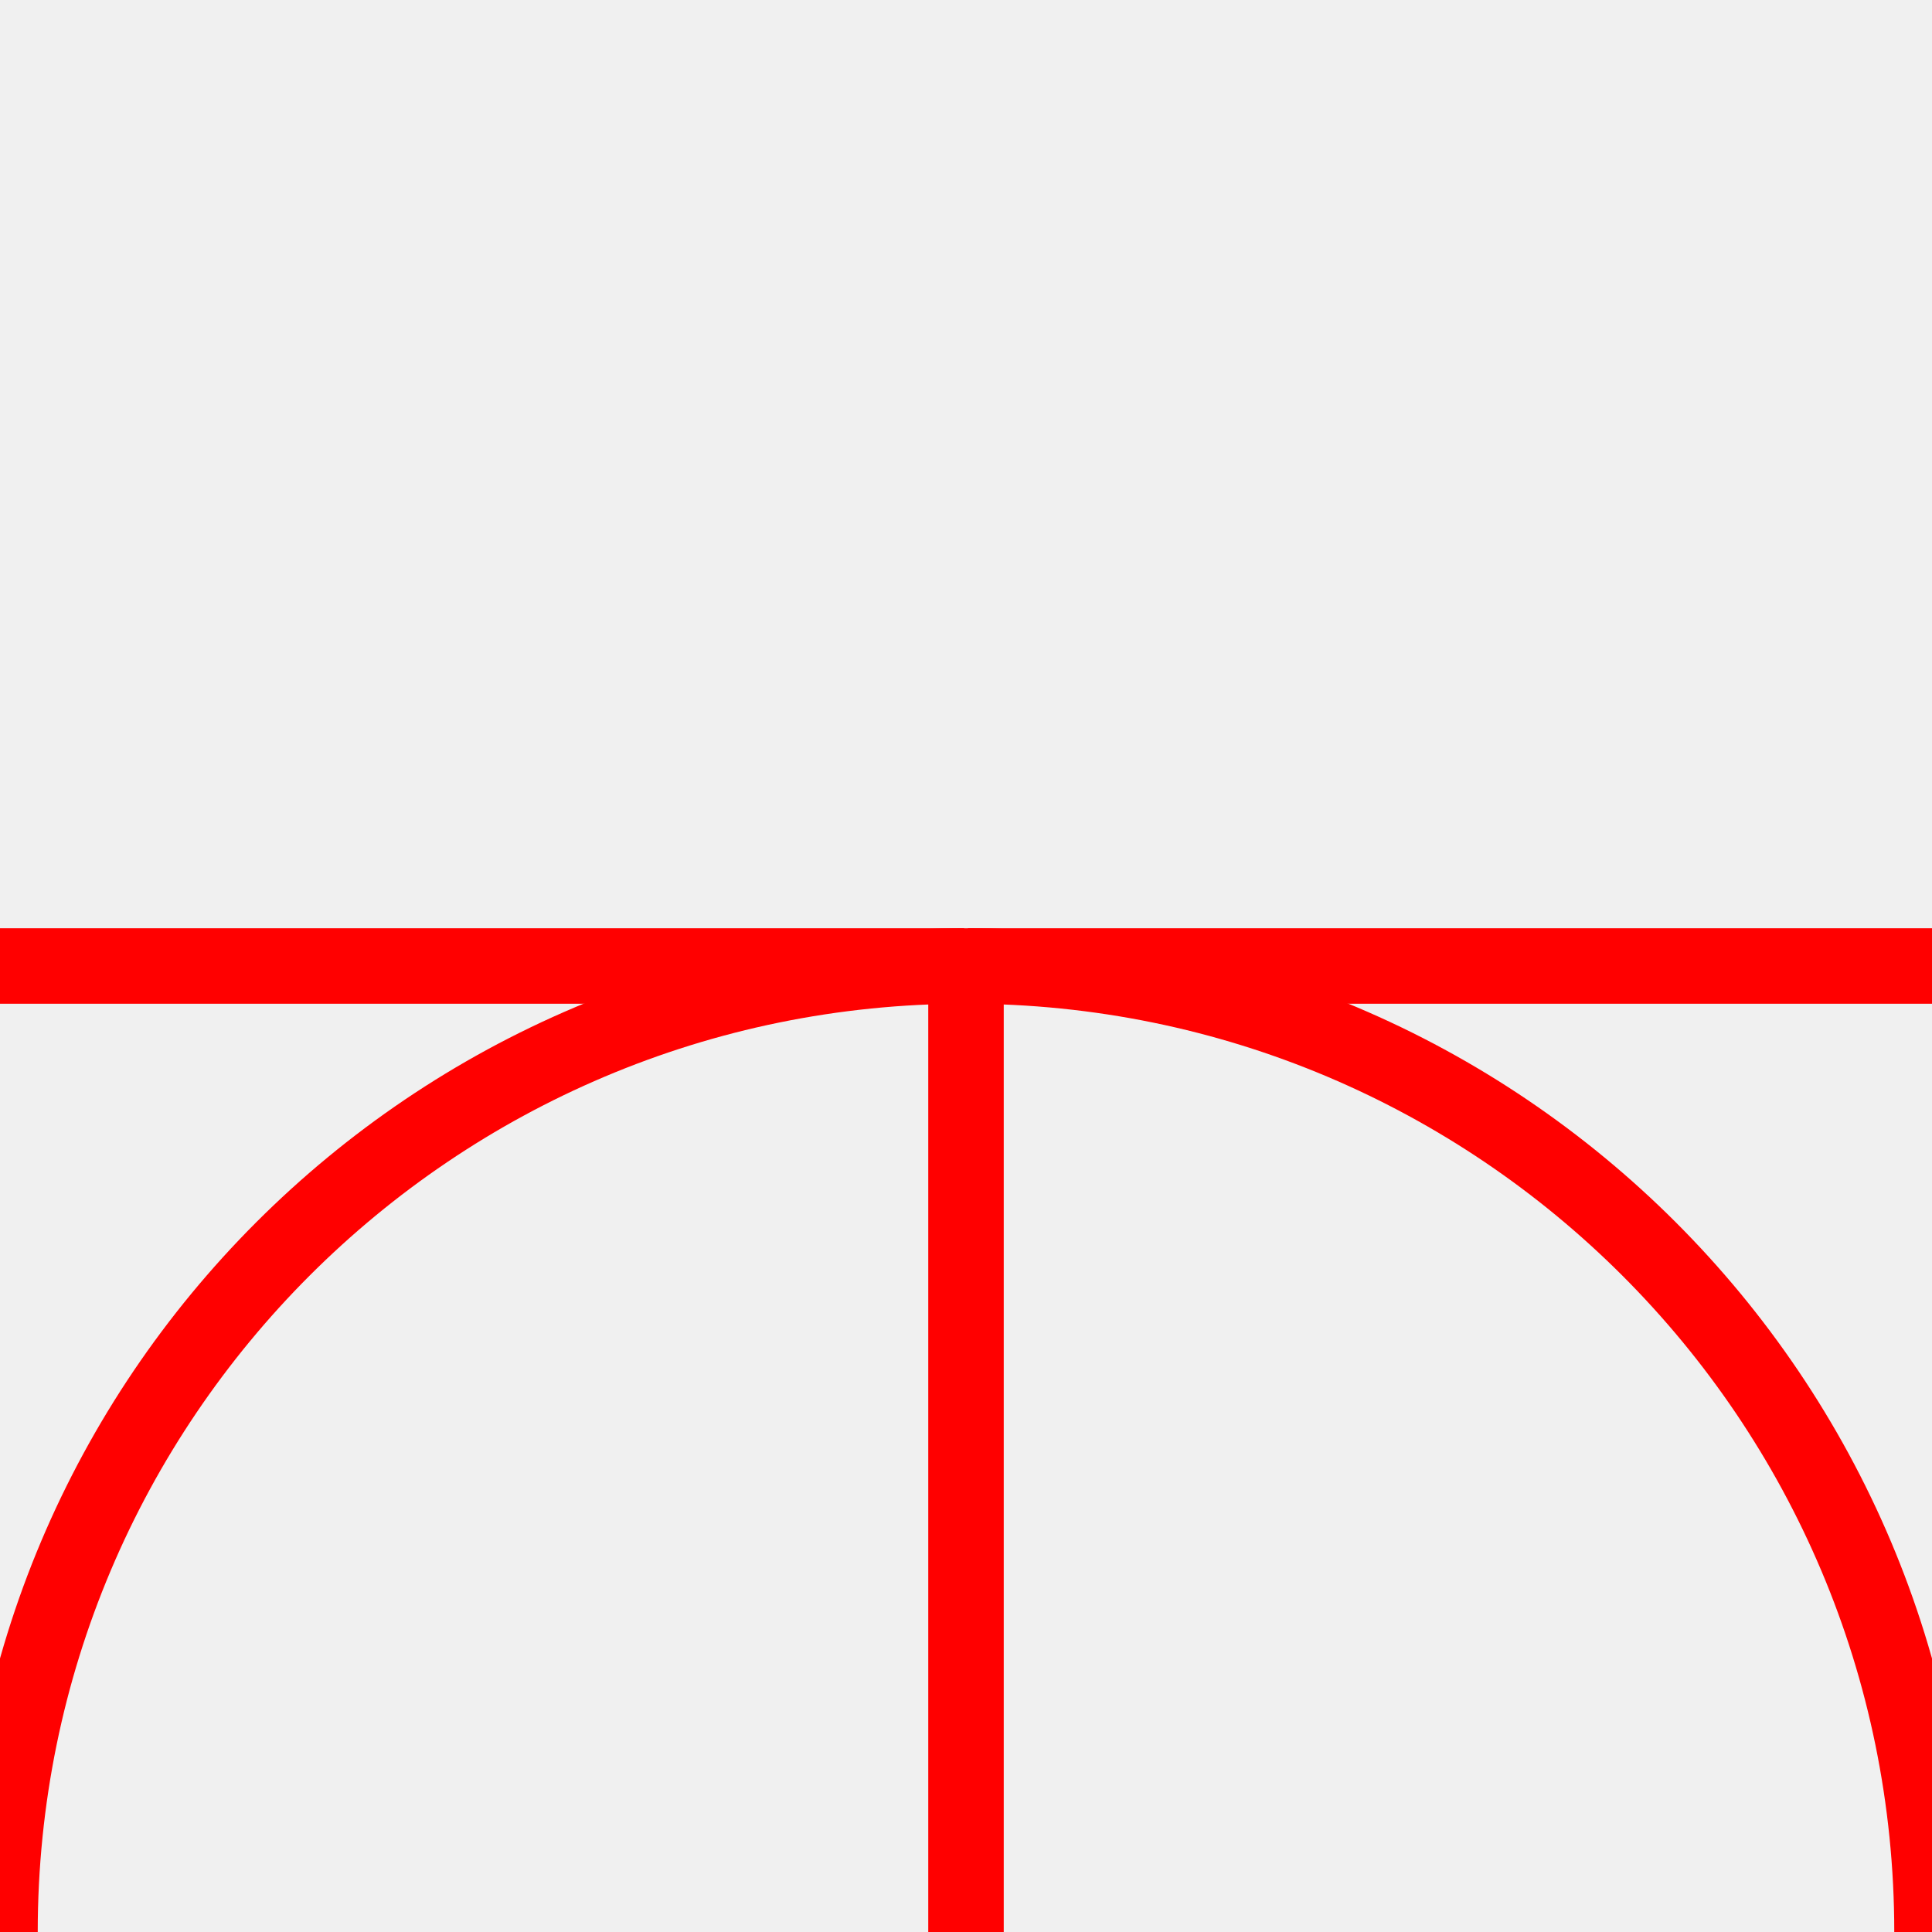
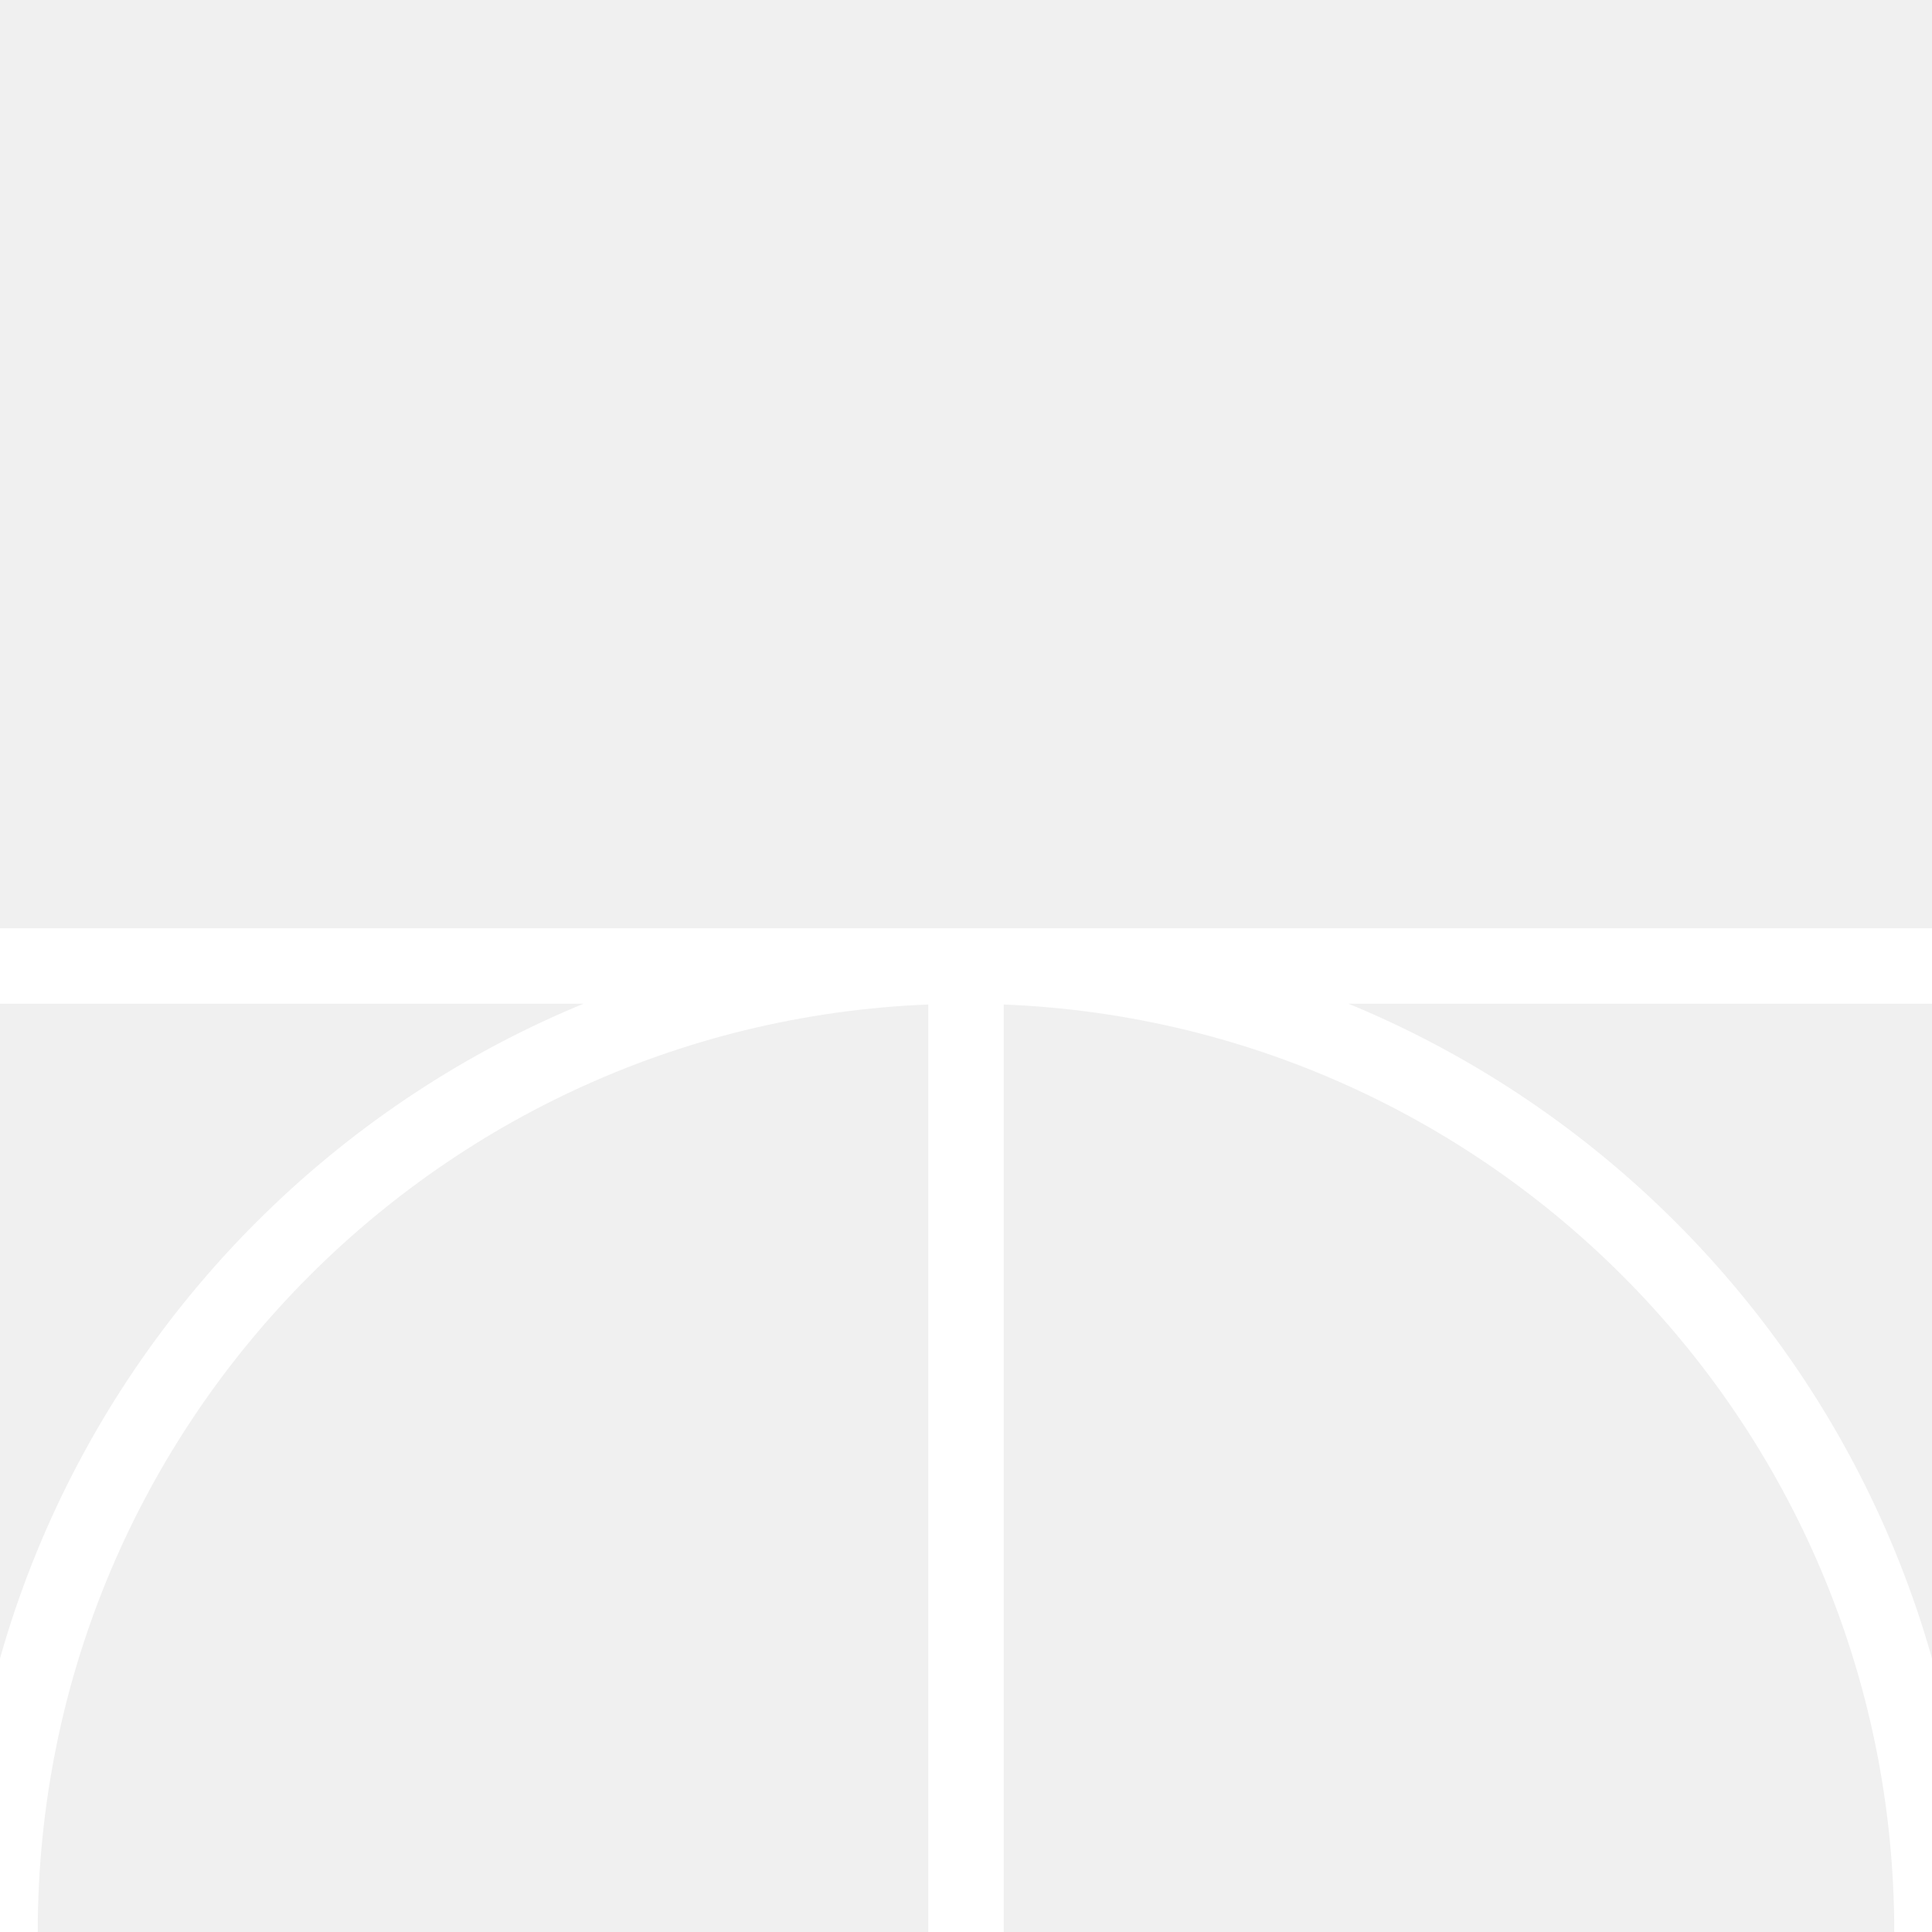
<svg xmlns="http://www.w3.org/2000/svg" width="256" height="256" viewBox="0 0 256 256" fill="none">
  <g clip-path="url(#clip0_2007_482)">
-     <path d="M128 128V256" stroke="#FF0000" stroke-width="10" />
-     <path d="M256.255 128L128.255 128" stroke="#FF0000" stroke-width="10" />
-     <path d="M127.755 128L-0.245 128" stroke="#FF0000" stroke-width="10" />
-     <path d="M-1.11901e-05 256C-5.00999e-06 185.308 57.307 128 128 128C198.692 128 256 185.308 256 256" stroke="#FF0000" stroke-width="10" />
+     <path d="M-1.11901e-05 256C-5.00997e-06 185.307 57.307 128 128 128M256 256C256 185.307 198.692 128 128 128M128 128L128 256M128 128L-0.245 128M128 128L256.255 128" stroke="white" stroke-width="10" />
  </g>
  <defs>
    <clipPath id="clip0_2007_482">
      <rect width="256" height="256" fill="white" />
    </clipPath>
  </defs>
</svg>
